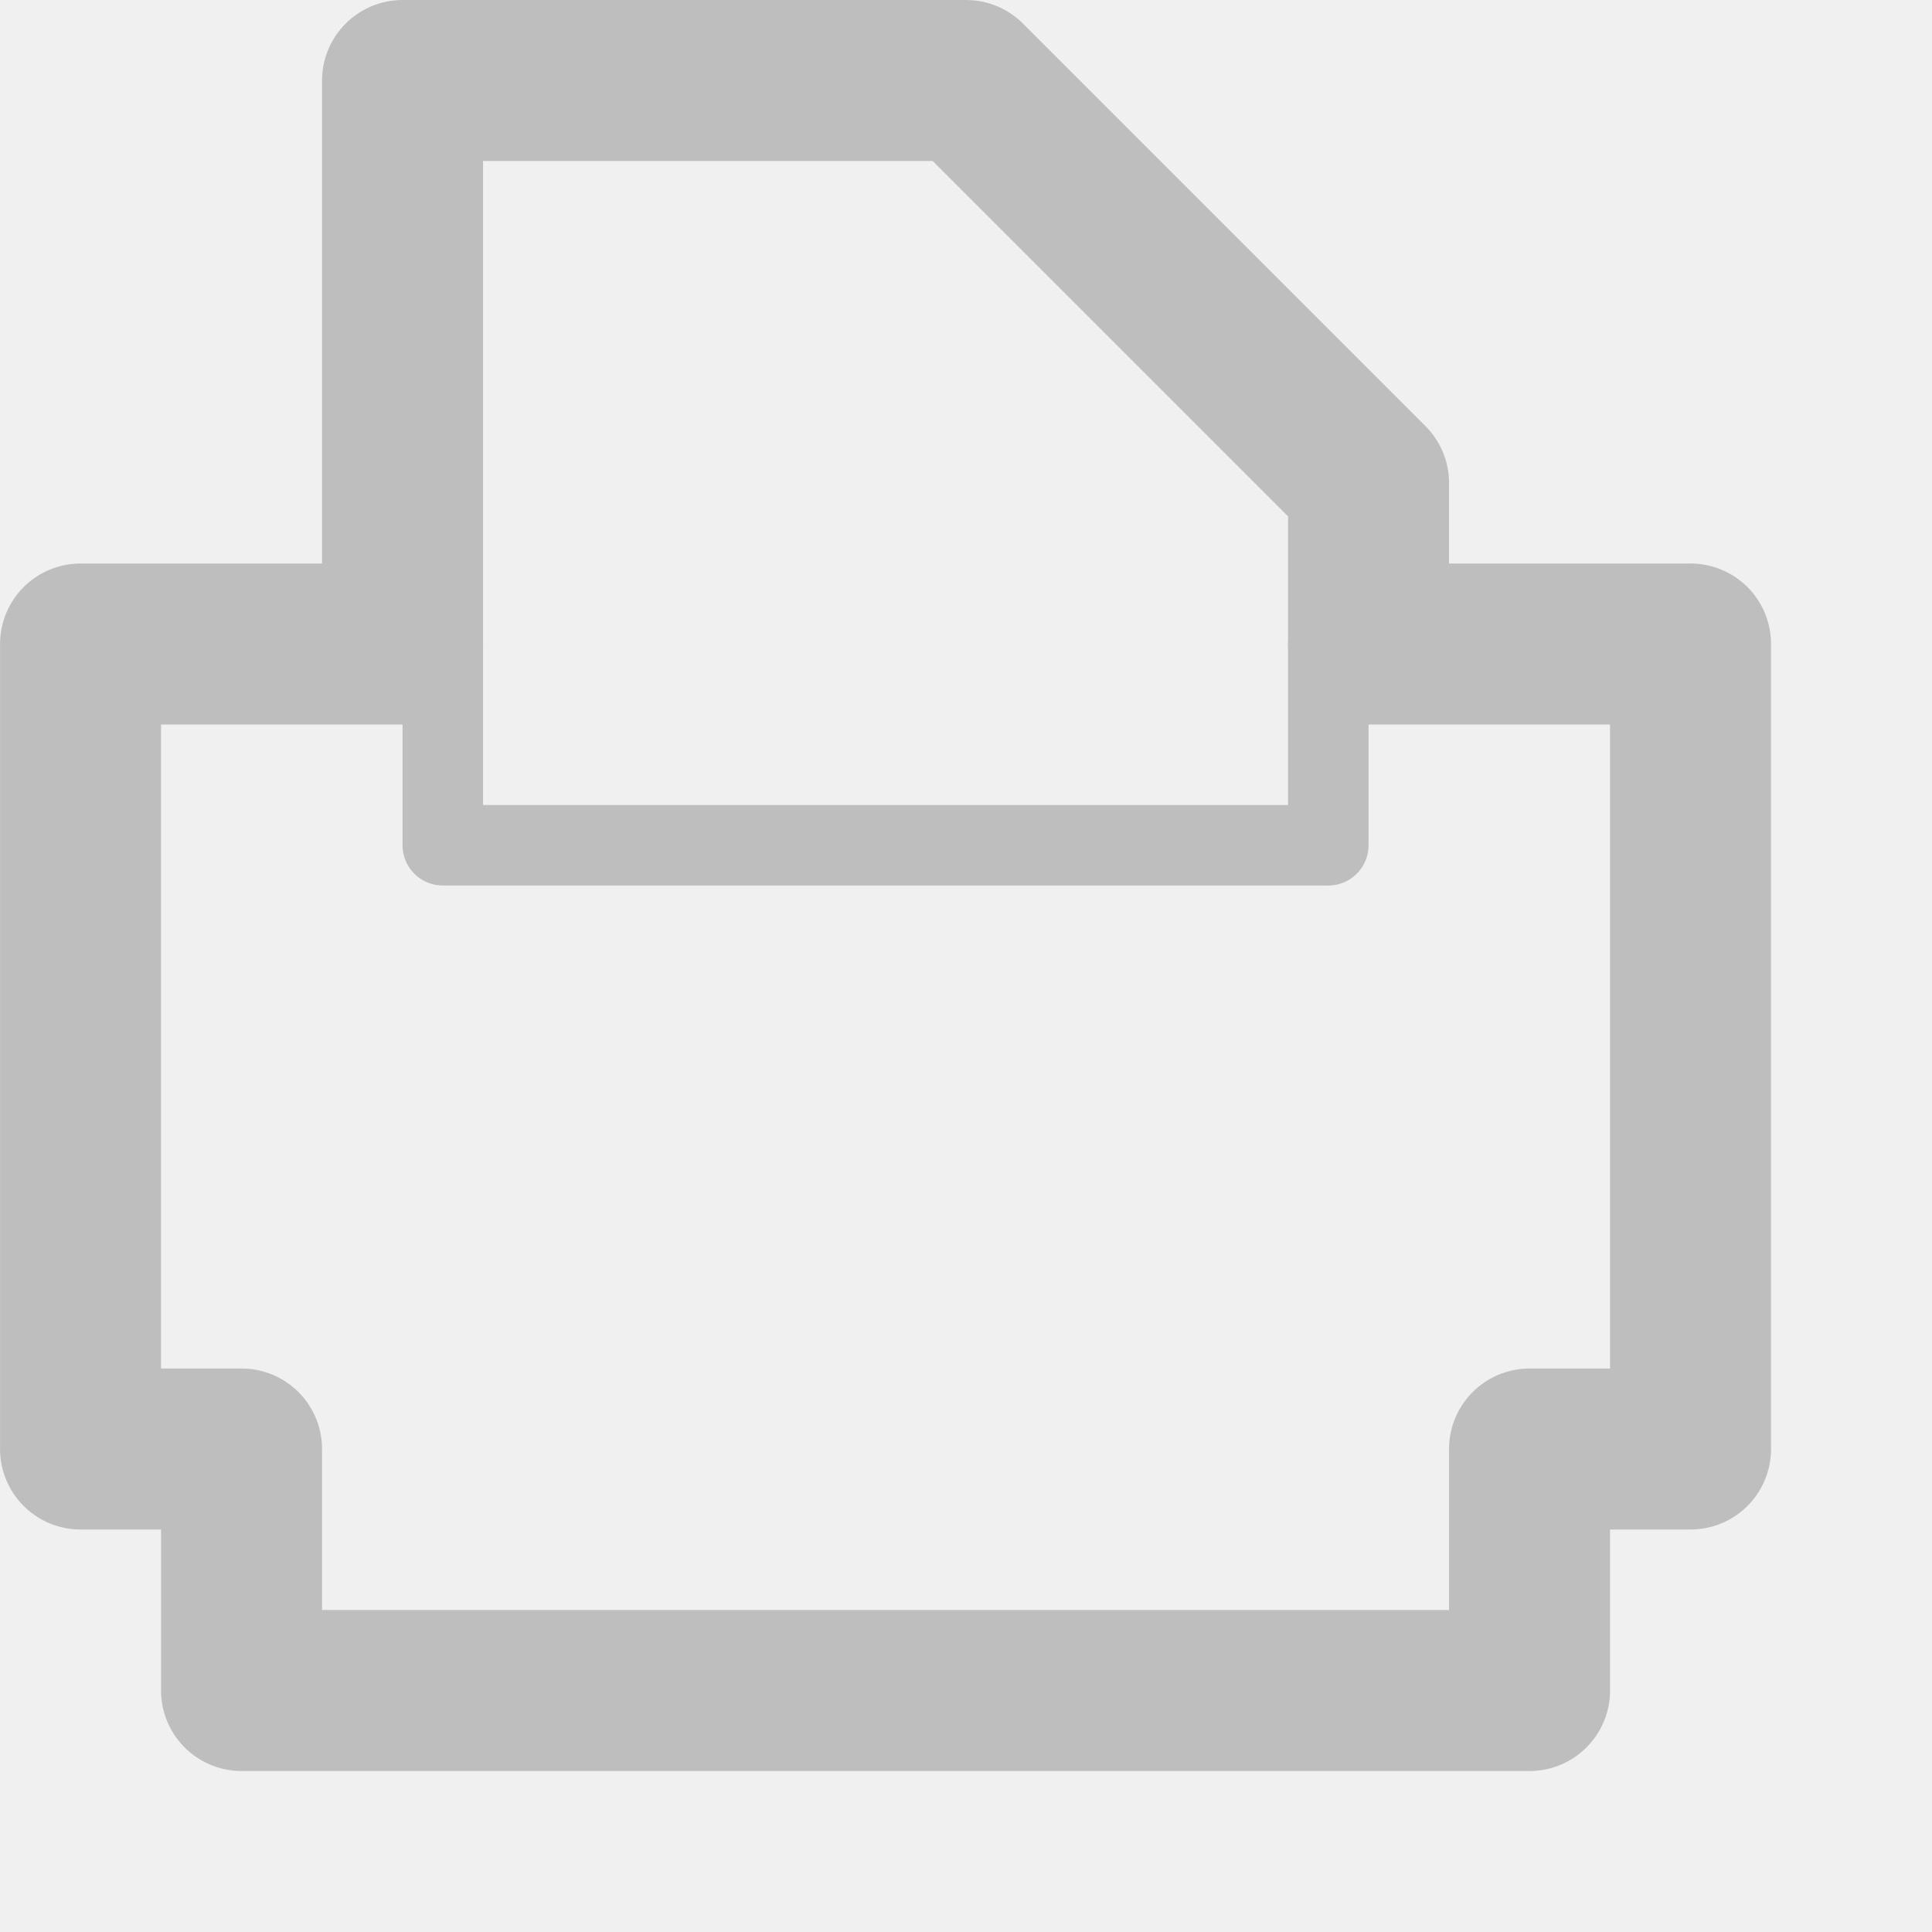
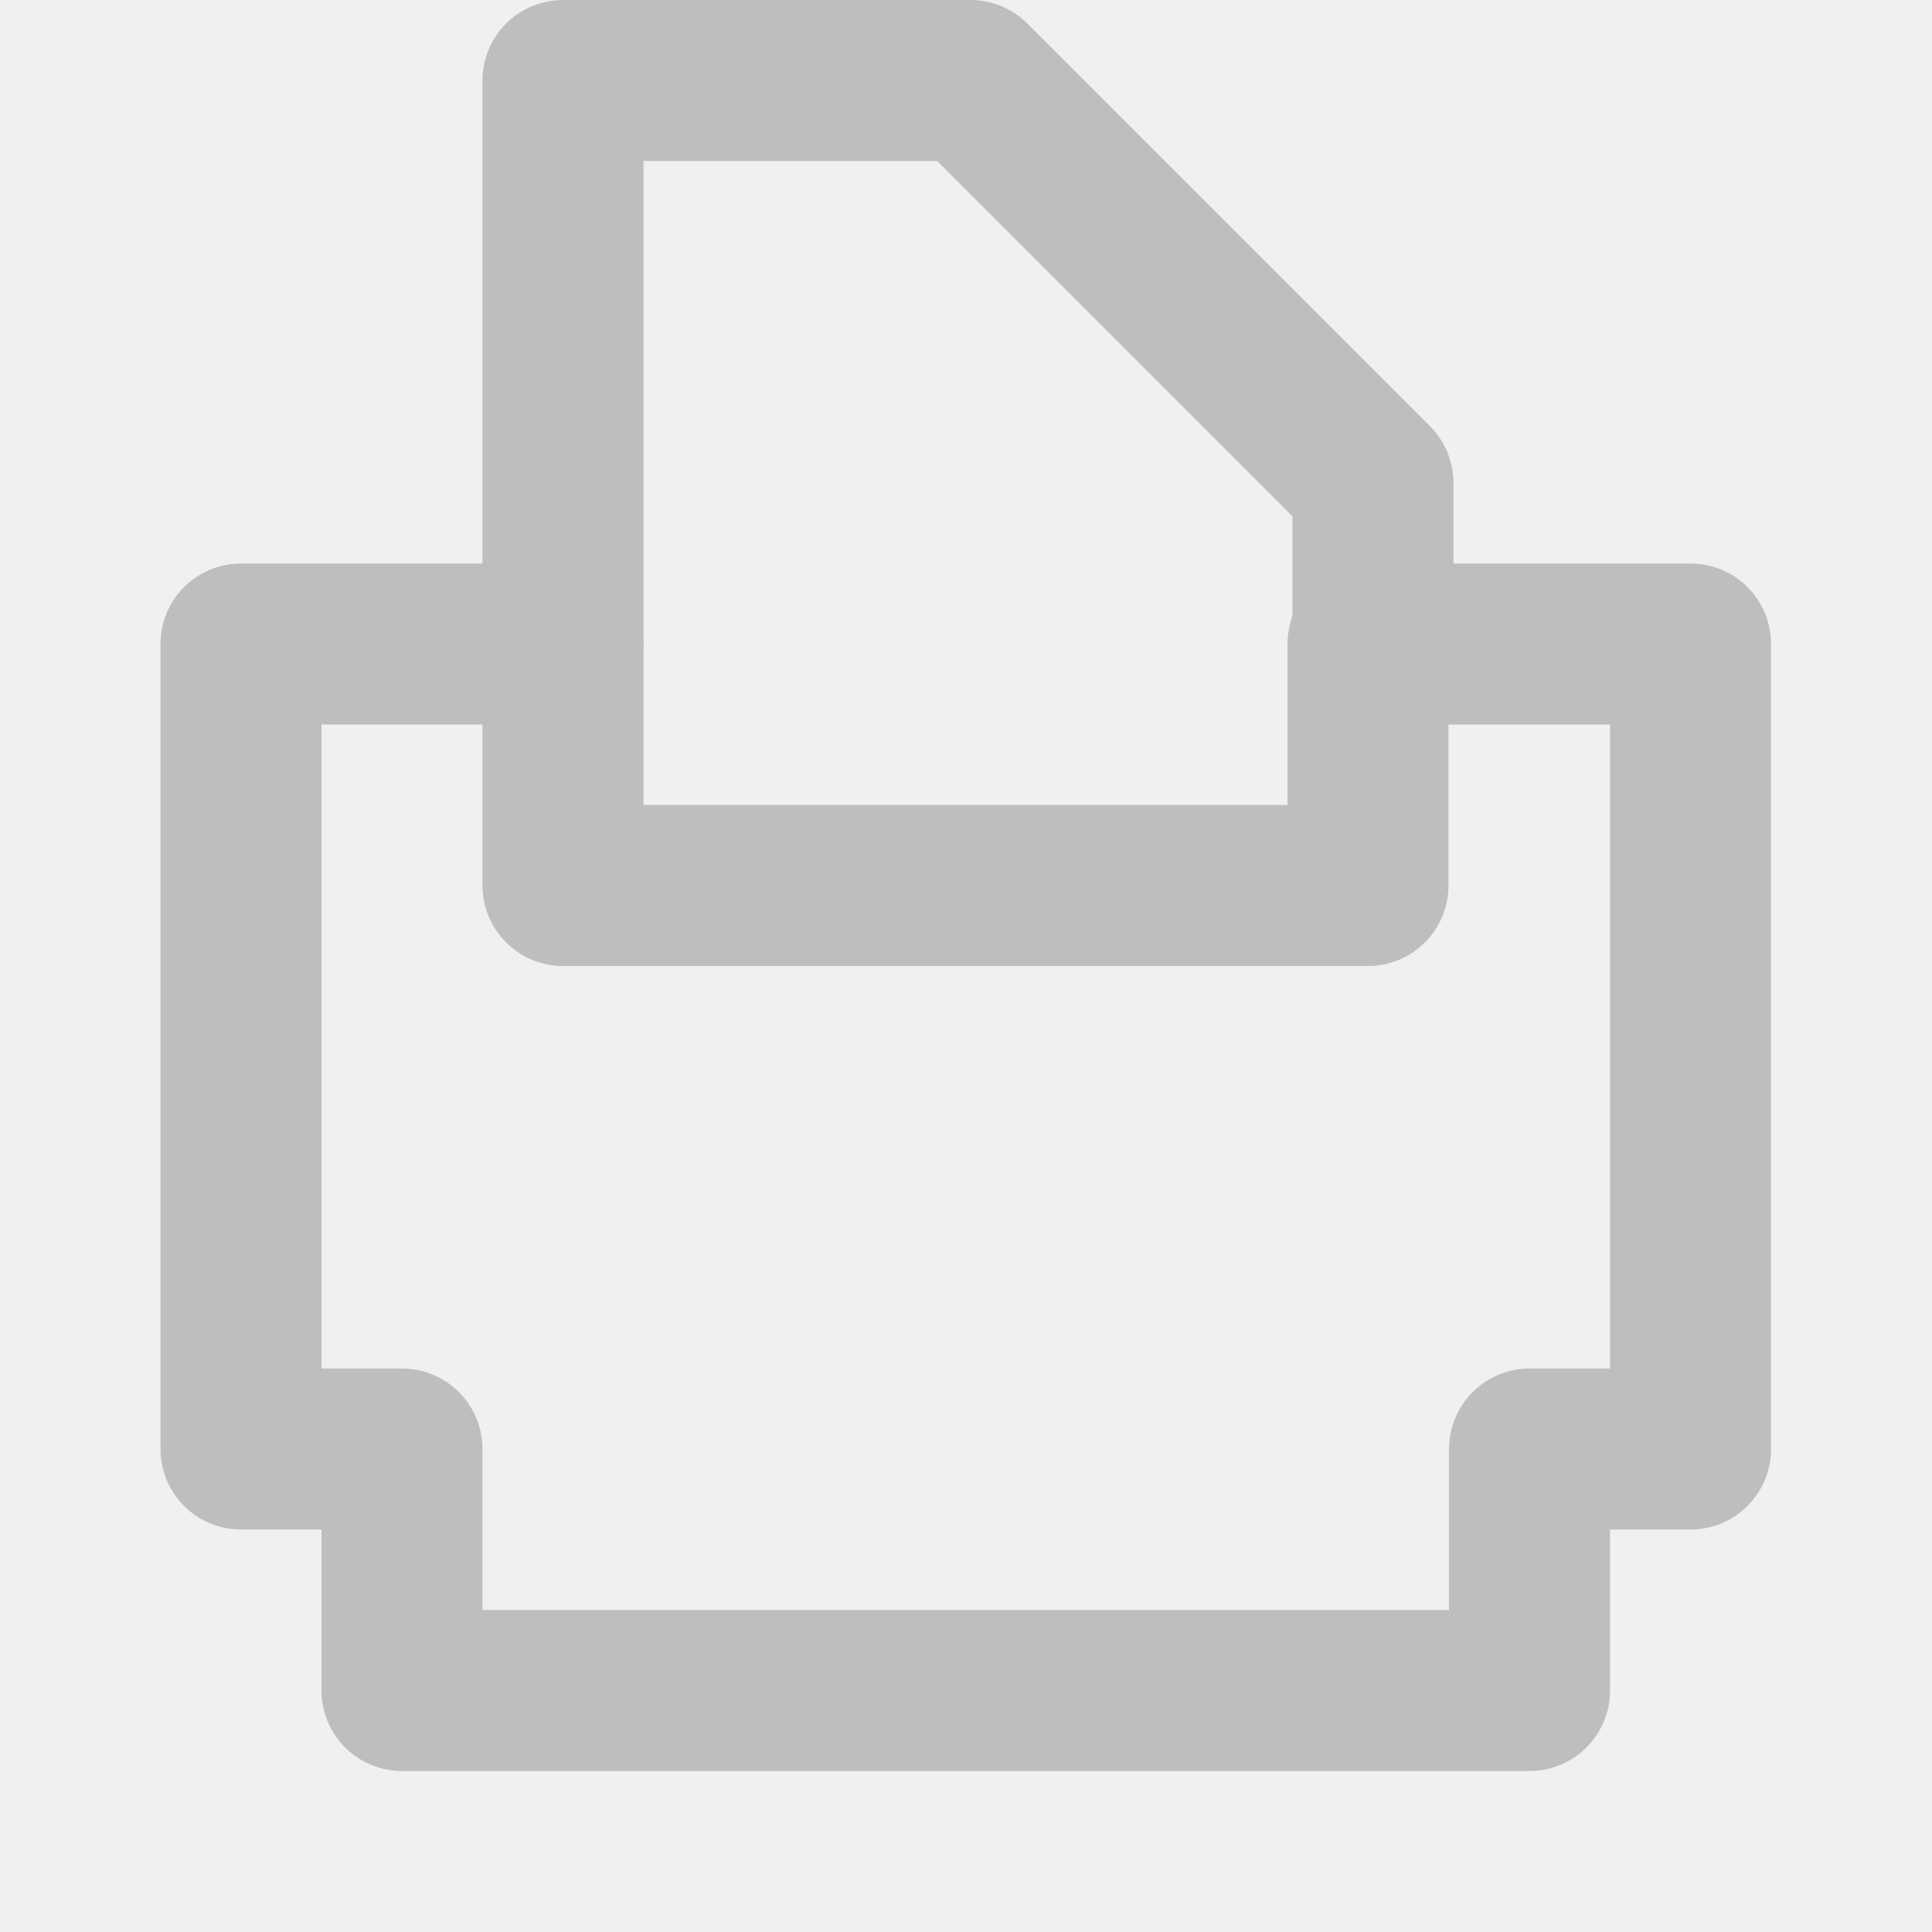
<svg xmlns="http://www.w3.org/2000/svg" version="1.0" width="24" height="24" id="svg7384">
  <defs id="defs7386" />
  <g transform="translate(-382,-230)" id="layer3" />
  <g transform="translate(-382,-230)" id="layer5" />
  <g transform="translate(-382,-230)" id="layer7" />
  <g transform="translate(-382,-230)" id="layer2" />
  <g transform="translate(-382,-230)" id="layer8" />
  <g transform="translate(-382,-1182.362)" id="layer1">
    <g transform="translate(776.9675,875.3622)" id="use10075">
-       <rect width="24" height="24" x="370.967" y="307" transform="scale(-1,1)" id="rect11205" style="opacity:0;fill:#ffffff;fill-opacity:1;stroke:none;display:inline" />
-       <g id="g11207">
-         <path d="M -389.967,308 L -389.967,315 L -393.967,315 L -393.967,325 L -391.967,325 L -391.967,328 L -375.967,328 L -375.967,325 L -373.967,325 L -373.967,315 L -377.967,315 L -377.967,313 L -382.967,308 L -389.967,308 z" id="path11209" style="fill:none;stroke:#bebebe;stroke-width:2;stroke-linecap:round;stroke-linejoin:round;marker:none;stroke-miterlimit:4;stroke-dasharray:none;stroke-dashoffset:0;stroke-opacity:1;visibility:visible;display:inline;overflow:visible;enable-background:accumulate" />
-         <path d="M -389.467,315 L -389.467,317.5 L -378.467,317.5 L -378.467,315" id="path11211" style="fill:none;stroke:#bebebe;stroke-width:1;stroke-linecap:round;stroke-linejoin:round;marker:none;stroke-miterlimit:4;stroke-dasharray:none;stroke-dashoffset:0;stroke-opacity:1;visibility:visible;display:inline;overflow:visible;enable-background:accumulate" />
+       <rect width="24" height="24" x="370.967" y="307" transform="scale(-1,1)" id="rect12473" style="opacity:0;fill:#ffffff;fill-opacity:1;stroke:none;display:inline" />
+       <g transform="translate(1.992962,0)" id="g12475">
+         <path d="M -389.967,308 L -389.967,315 L -393.967,315 L -393.967,325 L -391.967,325 L -391.967,328 L -377.96,328 L -377.96,325 L -375.96,325 L -375.96,315 L -379.905,315 L -379.905,313 L -384.905,308 L -389.967,308 z" id="path12477" style="fill:none;stroke:#bebebe;stroke-width:2;stroke-linecap:round;stroke-linejoin:round;marker:none;stroke-miterlimit:4;stroke-dasharray:none;stroke-dashoffset:0;stroke-opacity:1;visibility:visible;display:inline;overflow:visible;enable-background:accumulate" />
+         <path d="M -389.967,315 L -389.967,318 L -379.967,318 L -379.967,315" id="path12479" style="fill:none;stroke:#bebebe;stroke-width:2;stroke-linecap:round;stroke-linejoin:round;marker:none;stroke-miterlimit:4;stroke-dasharray:none;stroke-dashoffset:0;stroke-opacity:1;visibility:visible;display:inline;overflow:visible;enable-background:accumulate" />
      </g>
    </g>
  </g>
  <g transform="translate(-382,-230)" id="layer11" />
  <g transform="translate(-382,-230)" id="layer4" />
+   <g transform="translate(-382,-230)" id="layer12" />
  <g transform="translate(-382,-230)" id="layer9" />
  <g transform="translate(-382,-230)" id="layer10" />
  <g transform="translate(-382,-230)" id="layer6" />
</svg>
